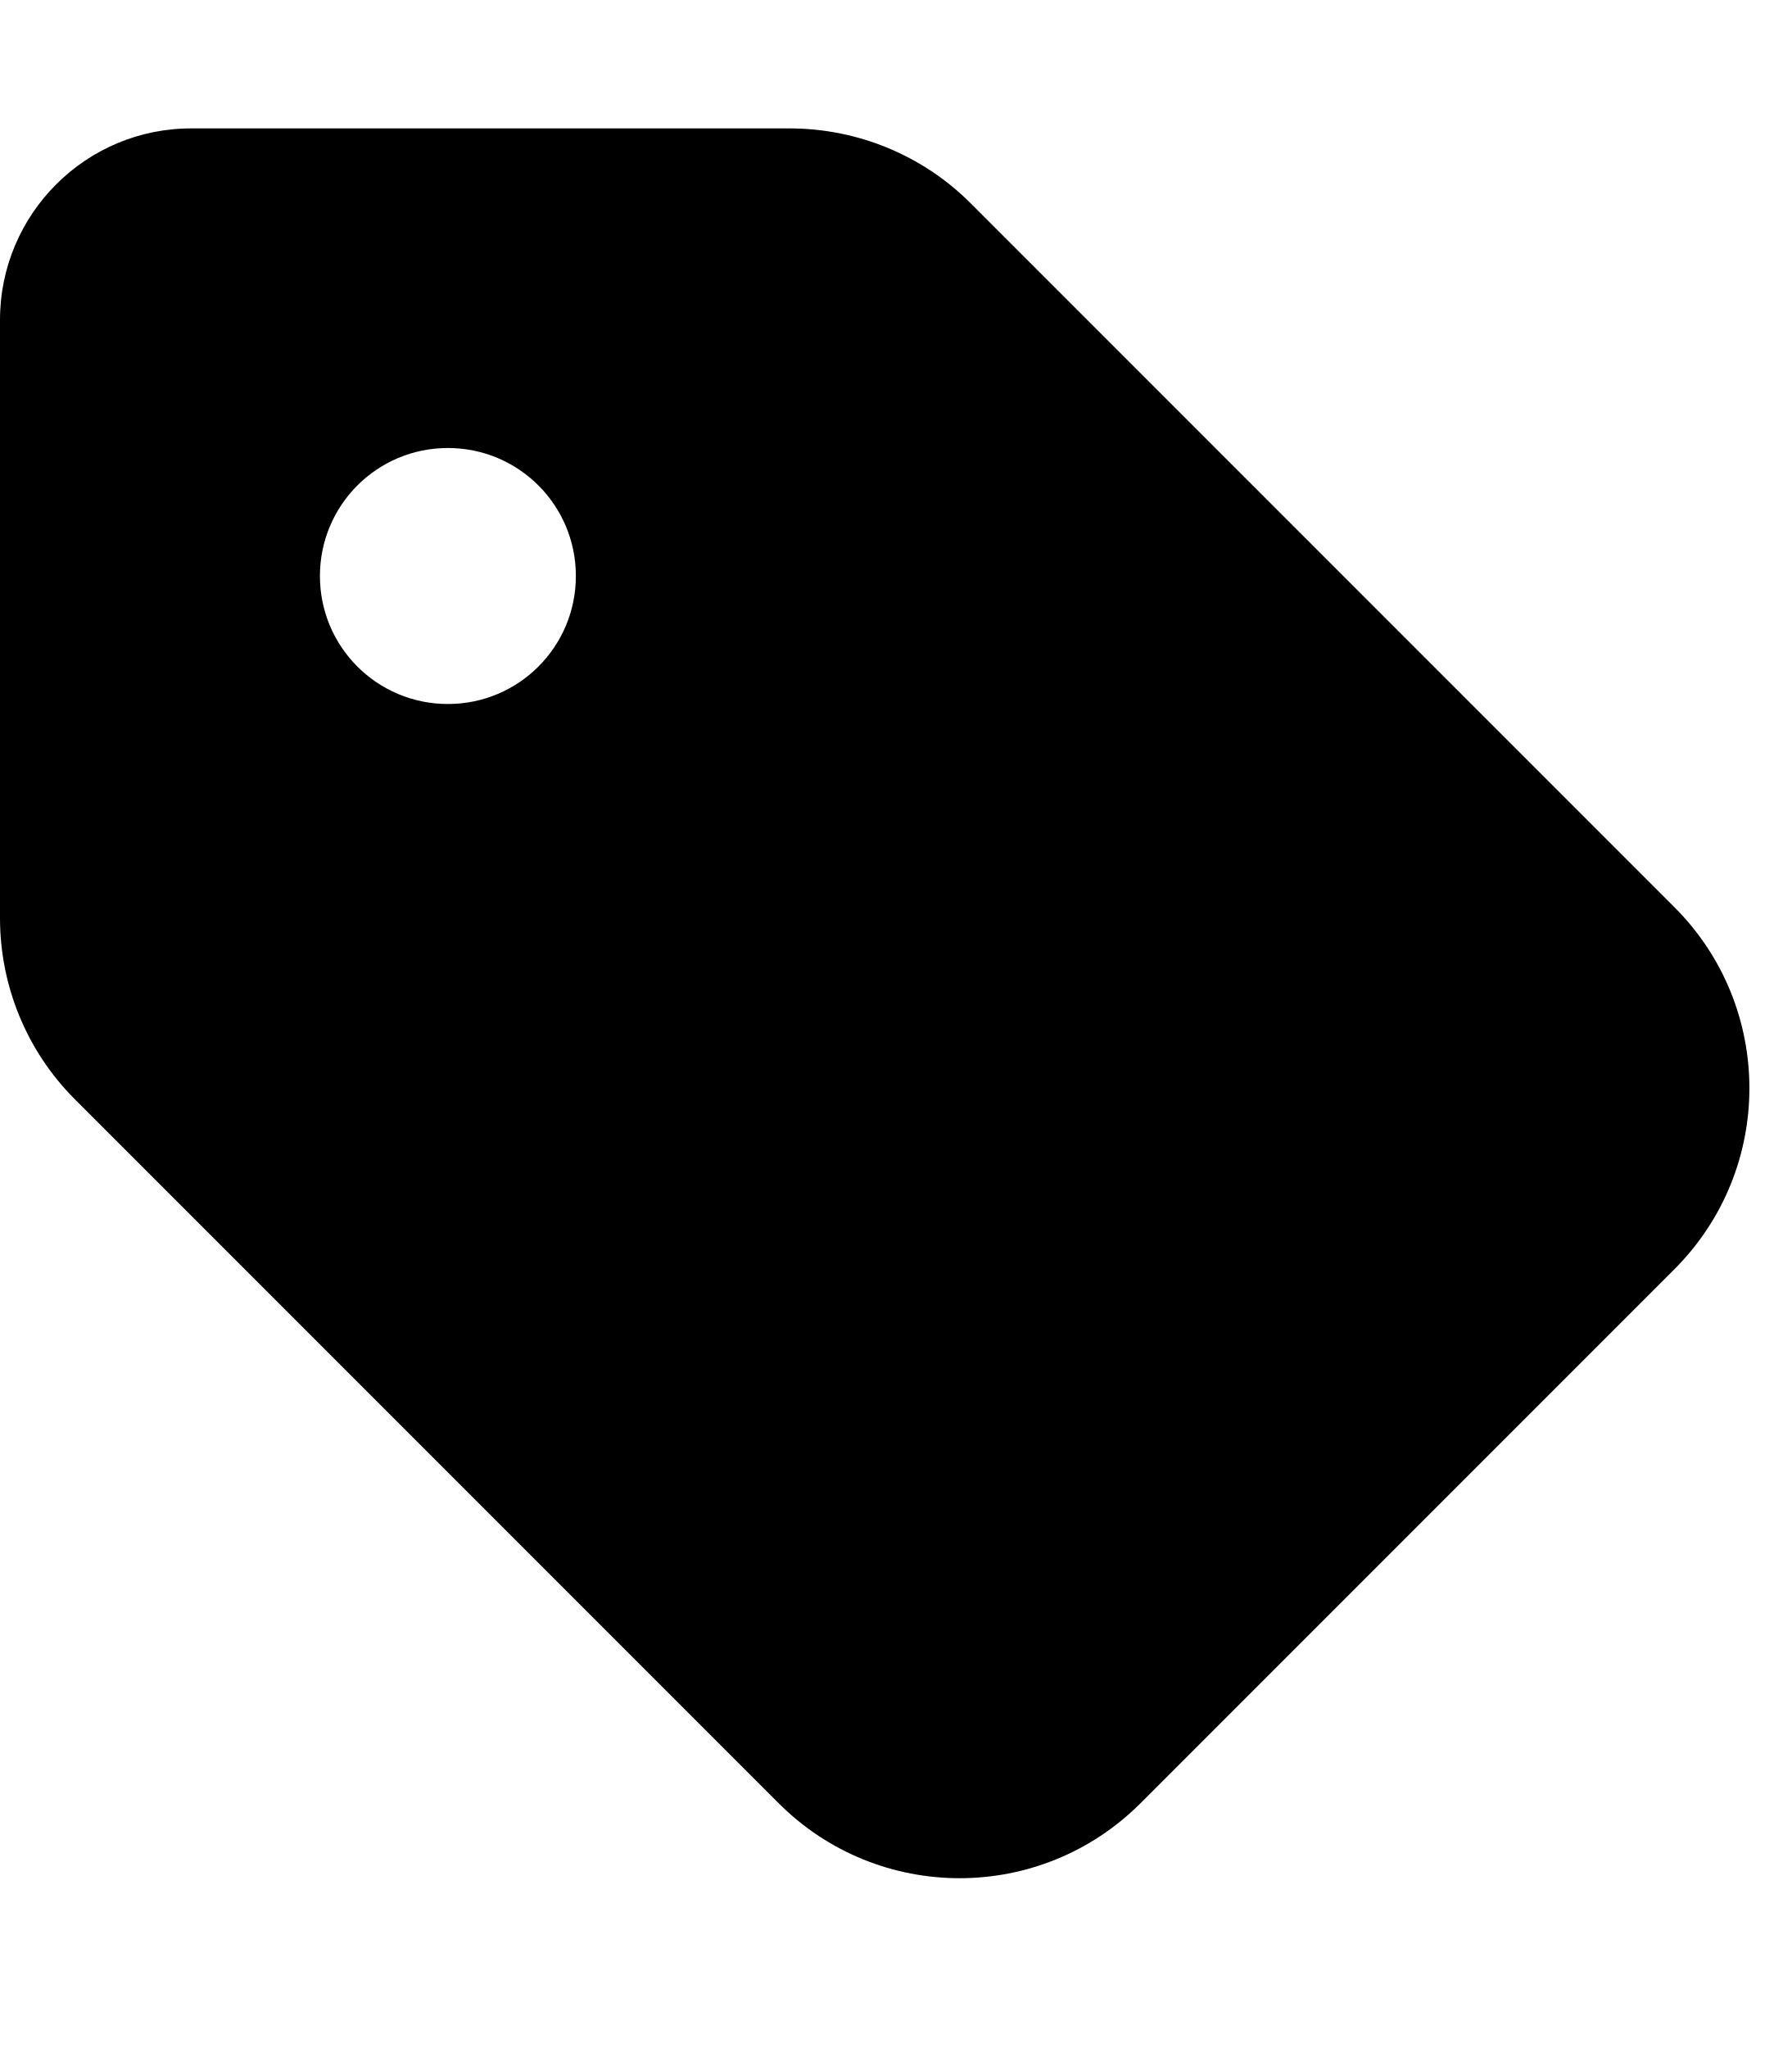
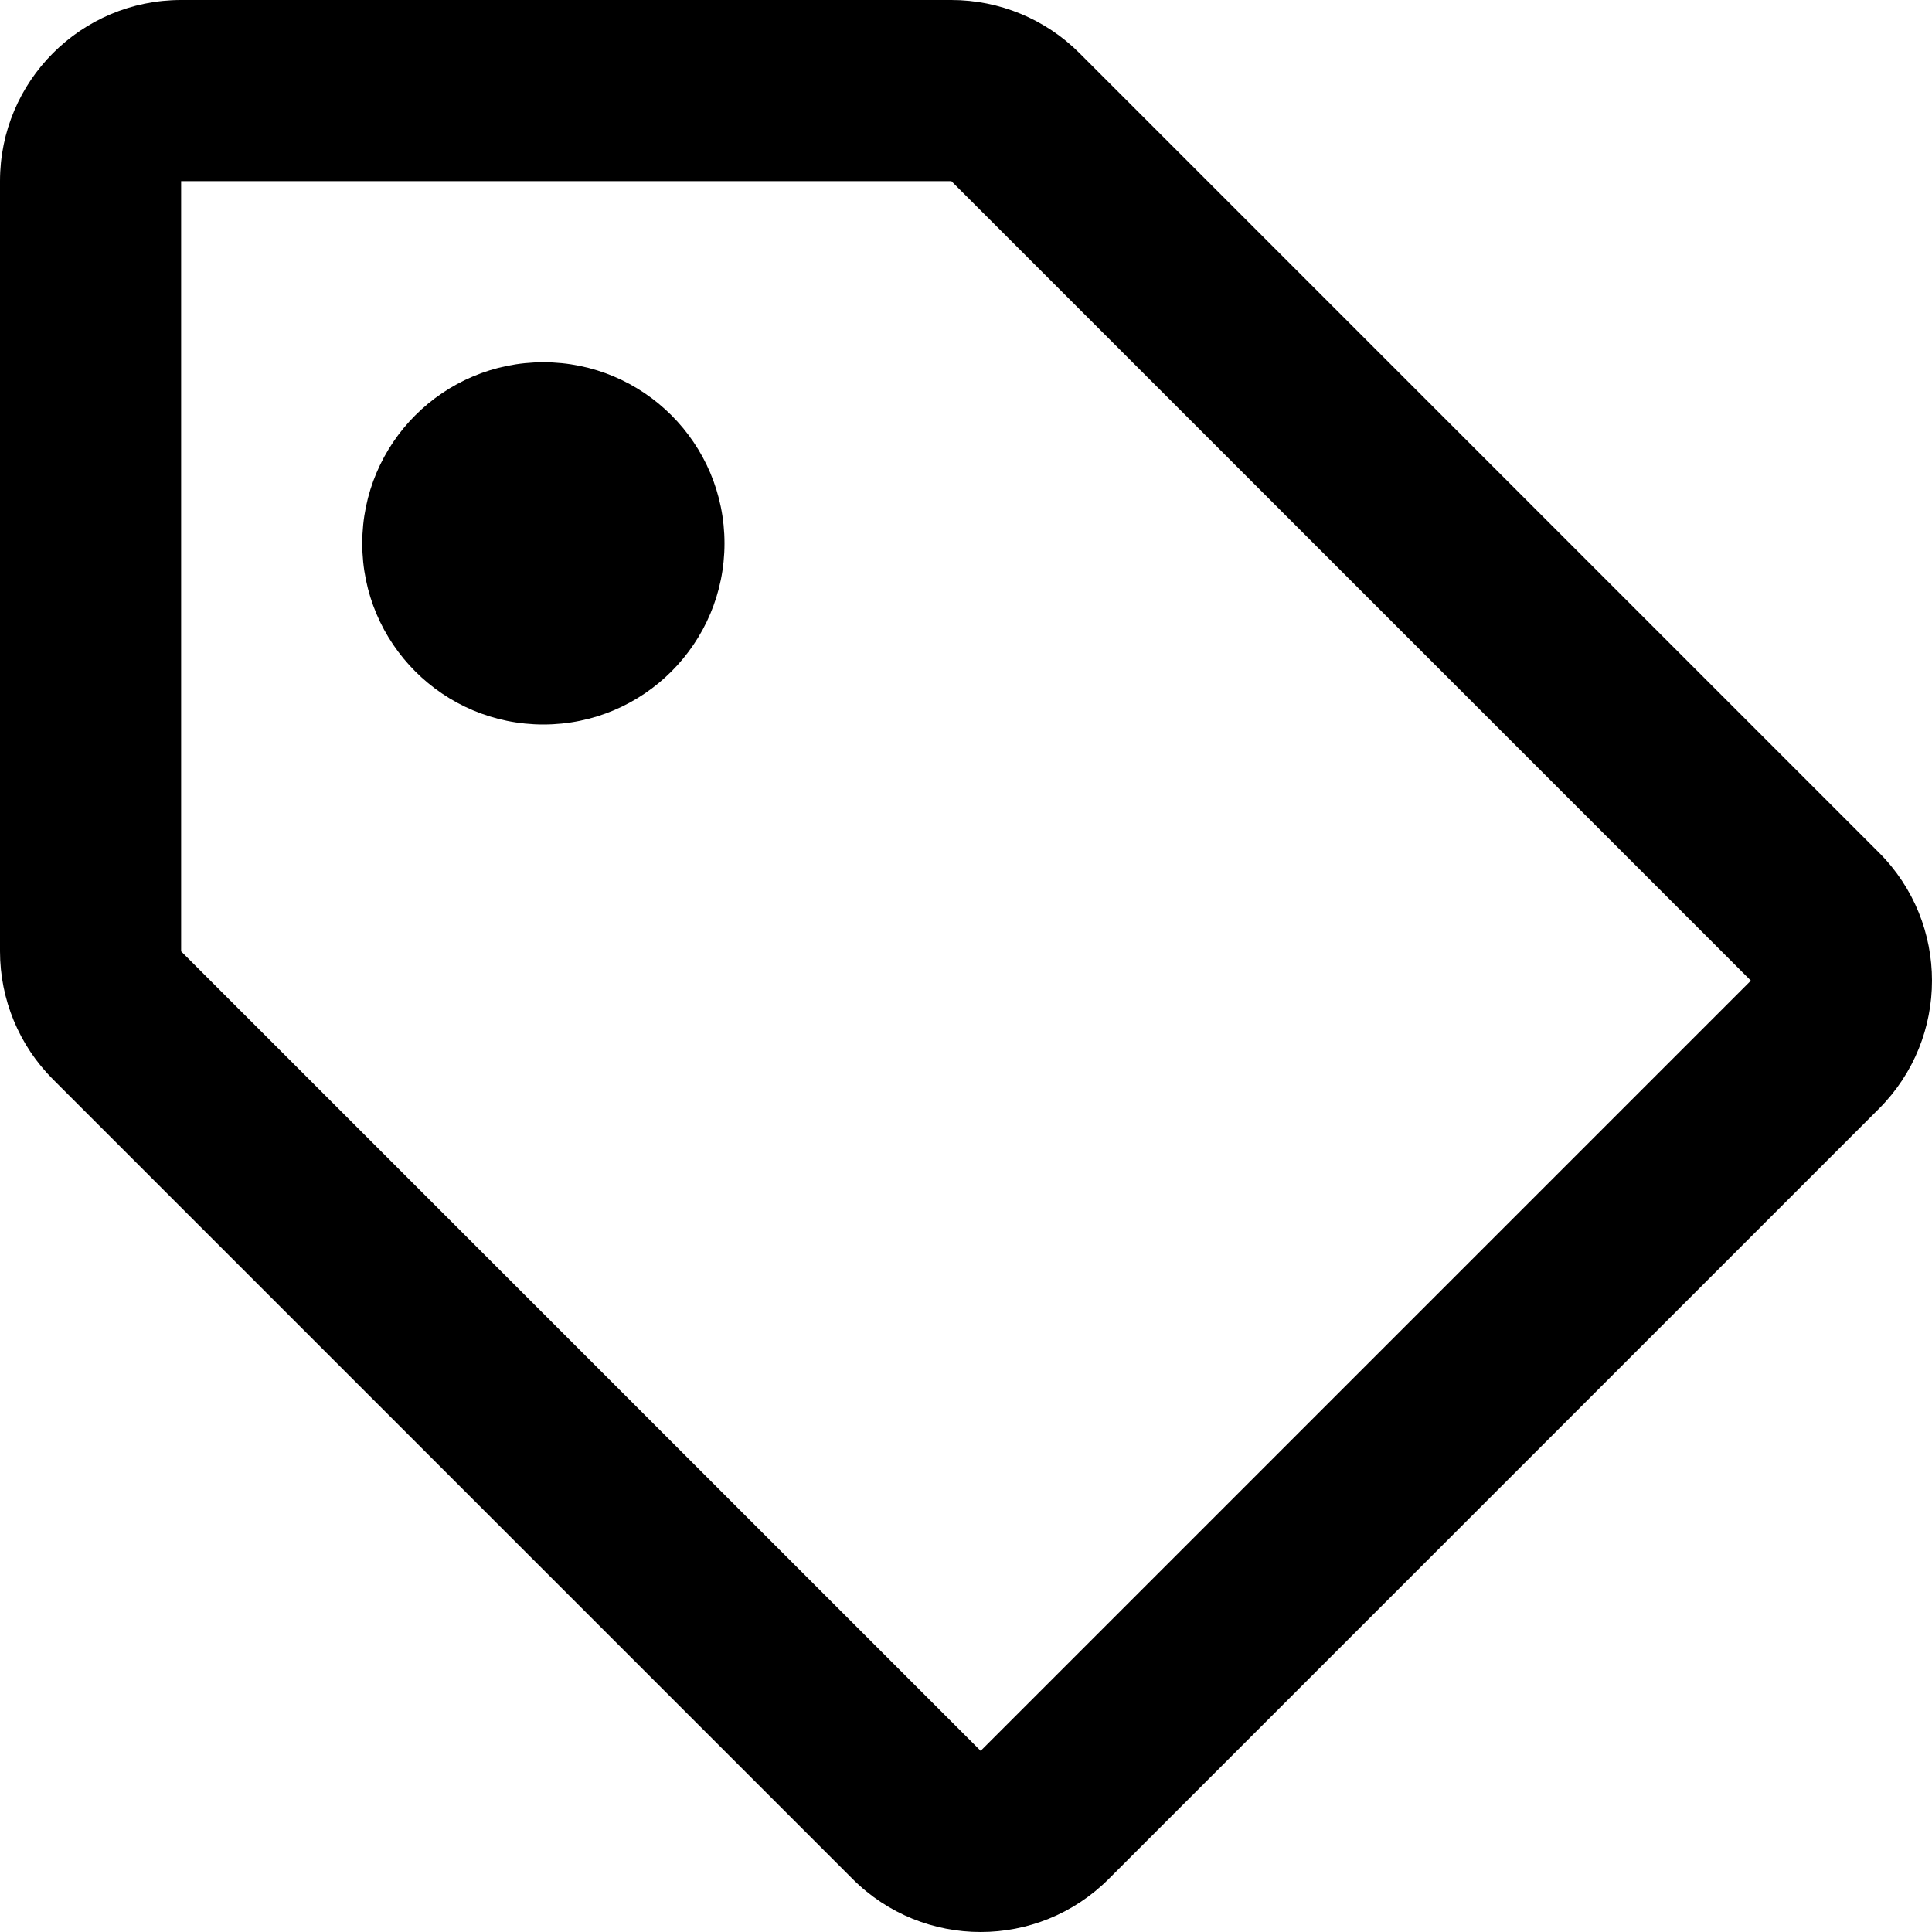
- <svg xmlns="http://www.w3.org/2000/svg" color="white" viewBox="0 0 448 512">
-   <path fill="currentColor" color="currentColor" d="M0 80V229.5c0 17 6.7 33.3 18.7 45.3l176 176c25 25 65.5 25 90.5 0L418.7 317.3c25-25 25-65.5 0-90.5l-176-176c-12-12-28.3-18.7-45.3-18.7H48C21.5 32 0 53.5 0 80zm112 96c-17.7 0-32-14.3-32-32s14.3-32 32-32s32 14.3 32 32s-14.3 32-32 32z" />
+ <svg xmlns="http://www.w3.org/2000/svg" aria-hidden="true" data-prefix="far" data-icon="tag" role="img" viewBox="0 0 512 512" color="white" class="svg-inline--fa fa-tag fa-w-16 fa-7x">
+   <path color="currentColor" fill="currentColor" d="M497.941 225.941L286.059 14.059A48 48 0 0 0 252.118 0H48C21.49 0 0 21.49 0 48v204.118a47.998 47.998 0 0 0 14.059 33.941l211.882 211.882c18.745 18.745 49.137 18.746 67.882 0l204.118-204.118c18.745-18.745 18.745-49.137 0-67.882zM259.886 463.996L48 252.118V48h204.118L464 259.882 259.886 463.996zM192 144c0 26.51-21.49 48-48 48s-48-21.49-48-48 21.49-48 48-48 48 21.49 48 48z" />
</svg>
